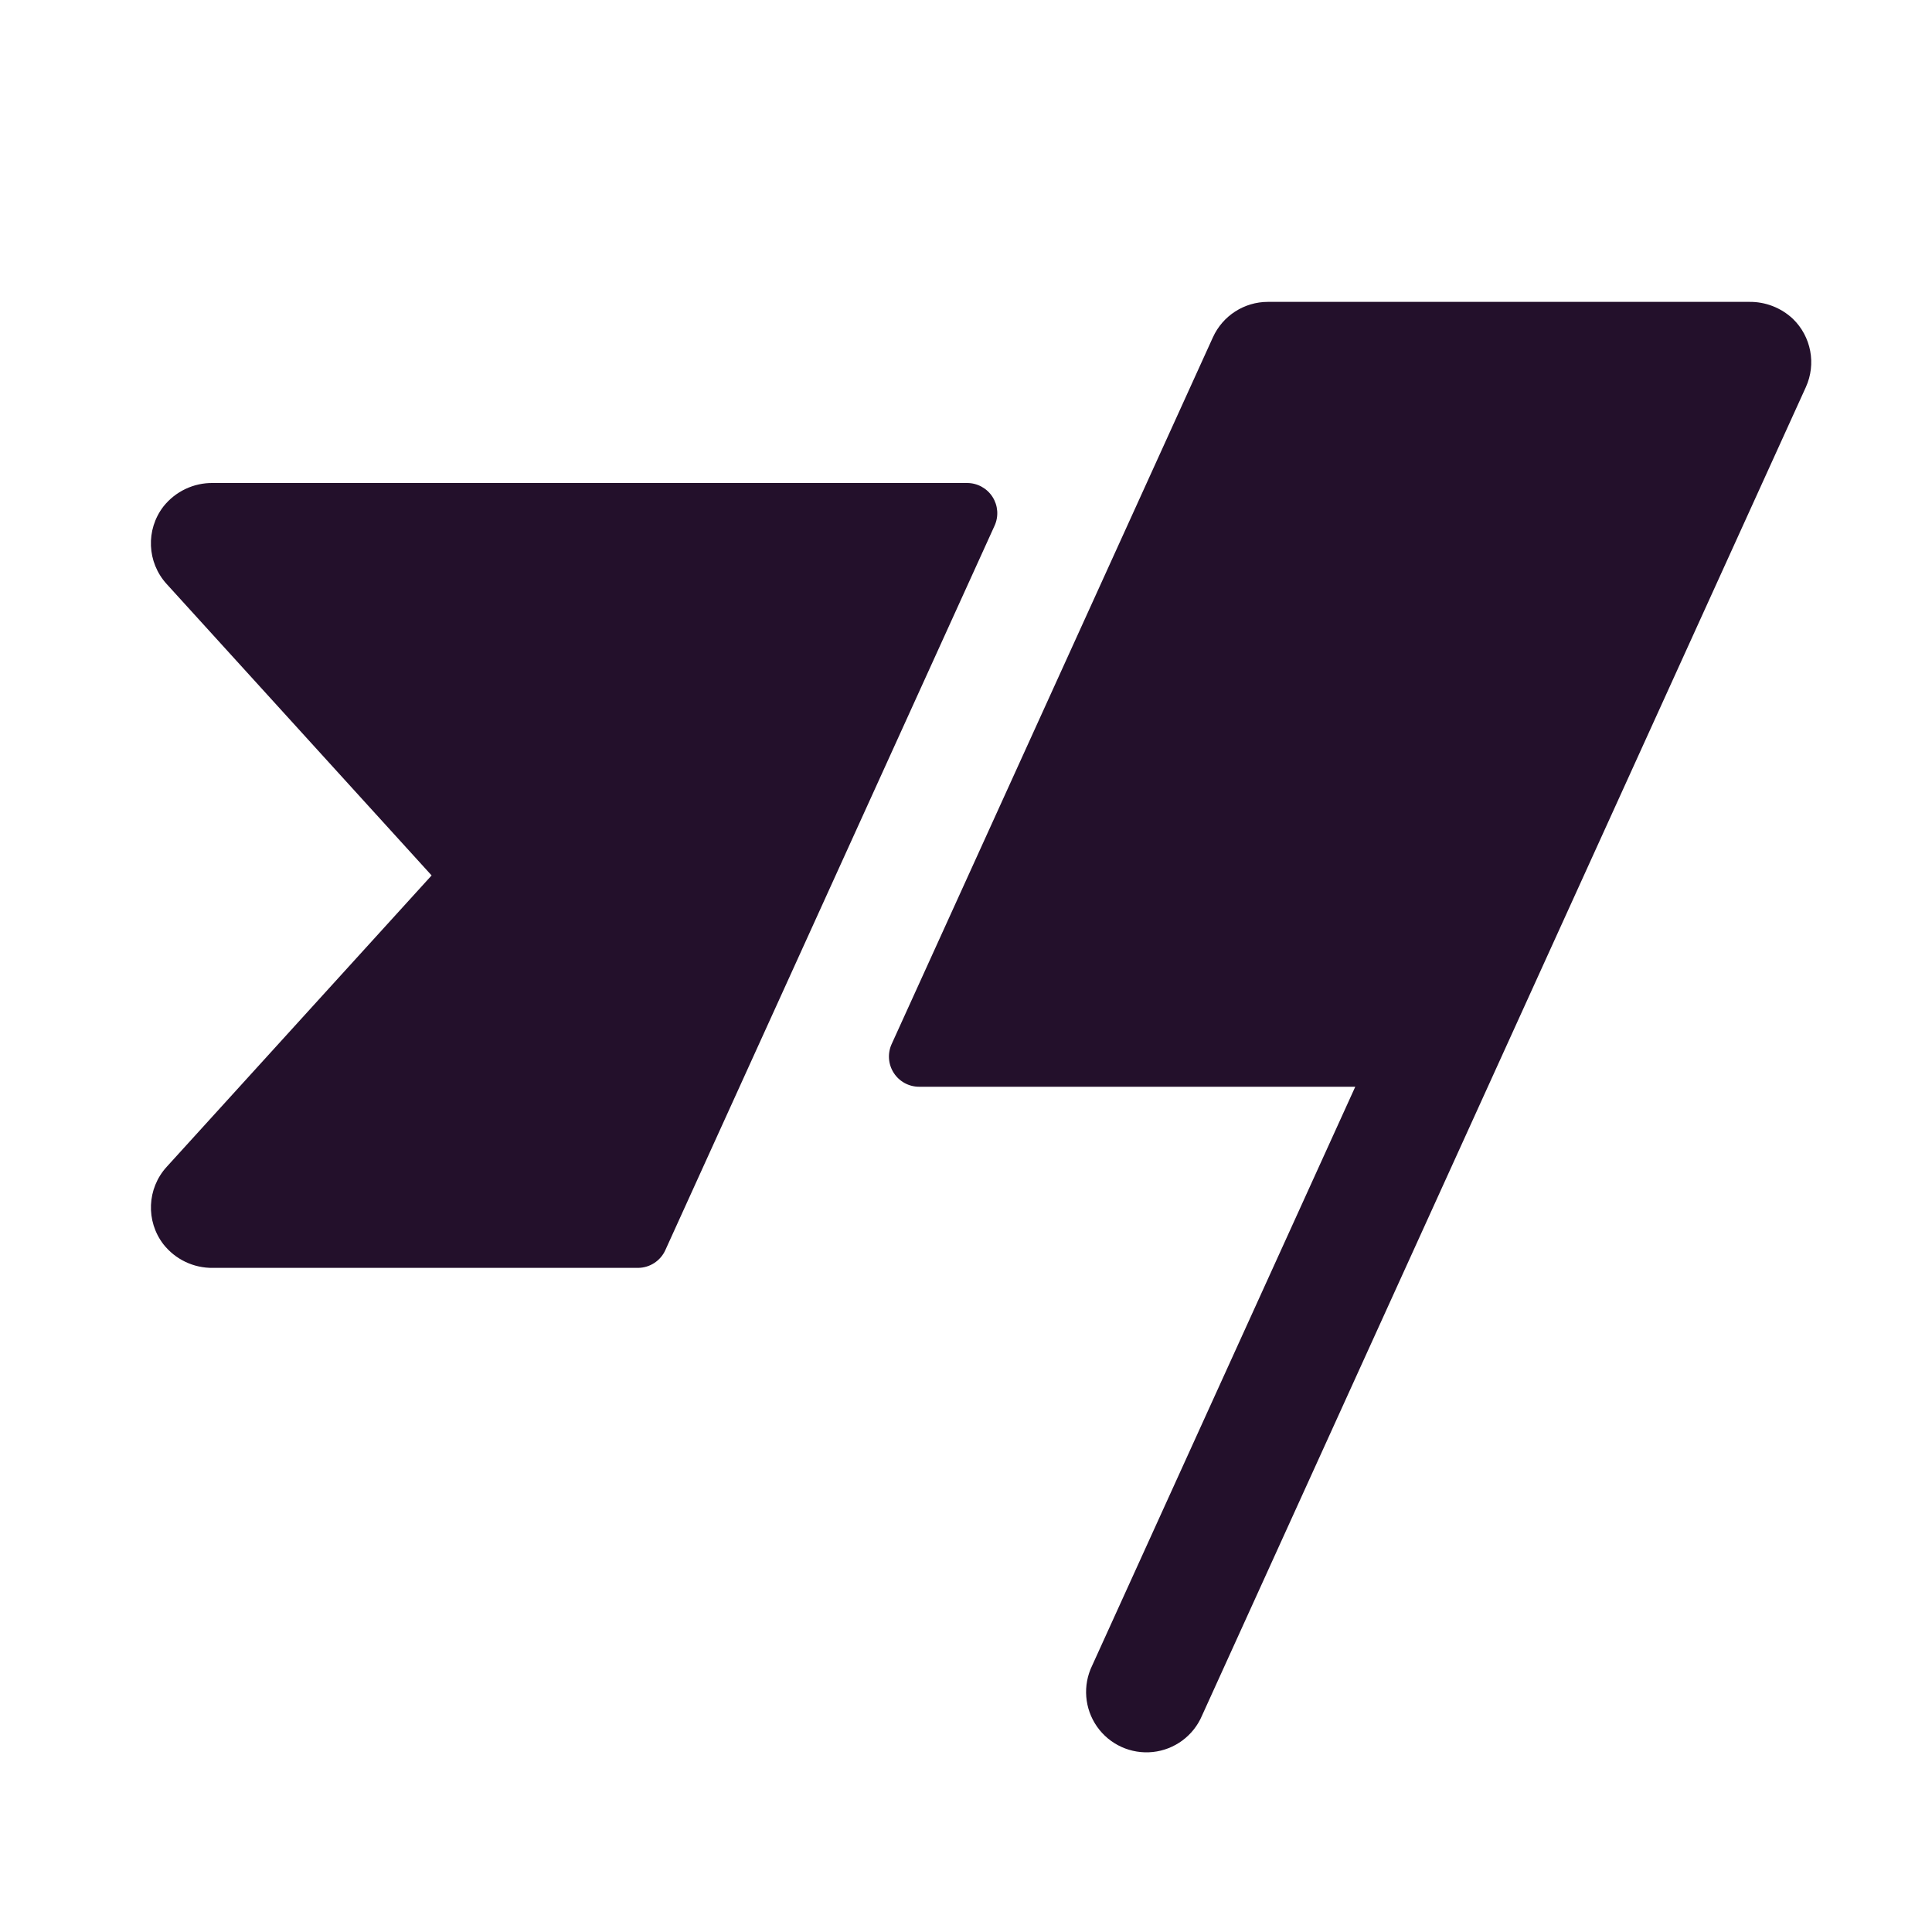
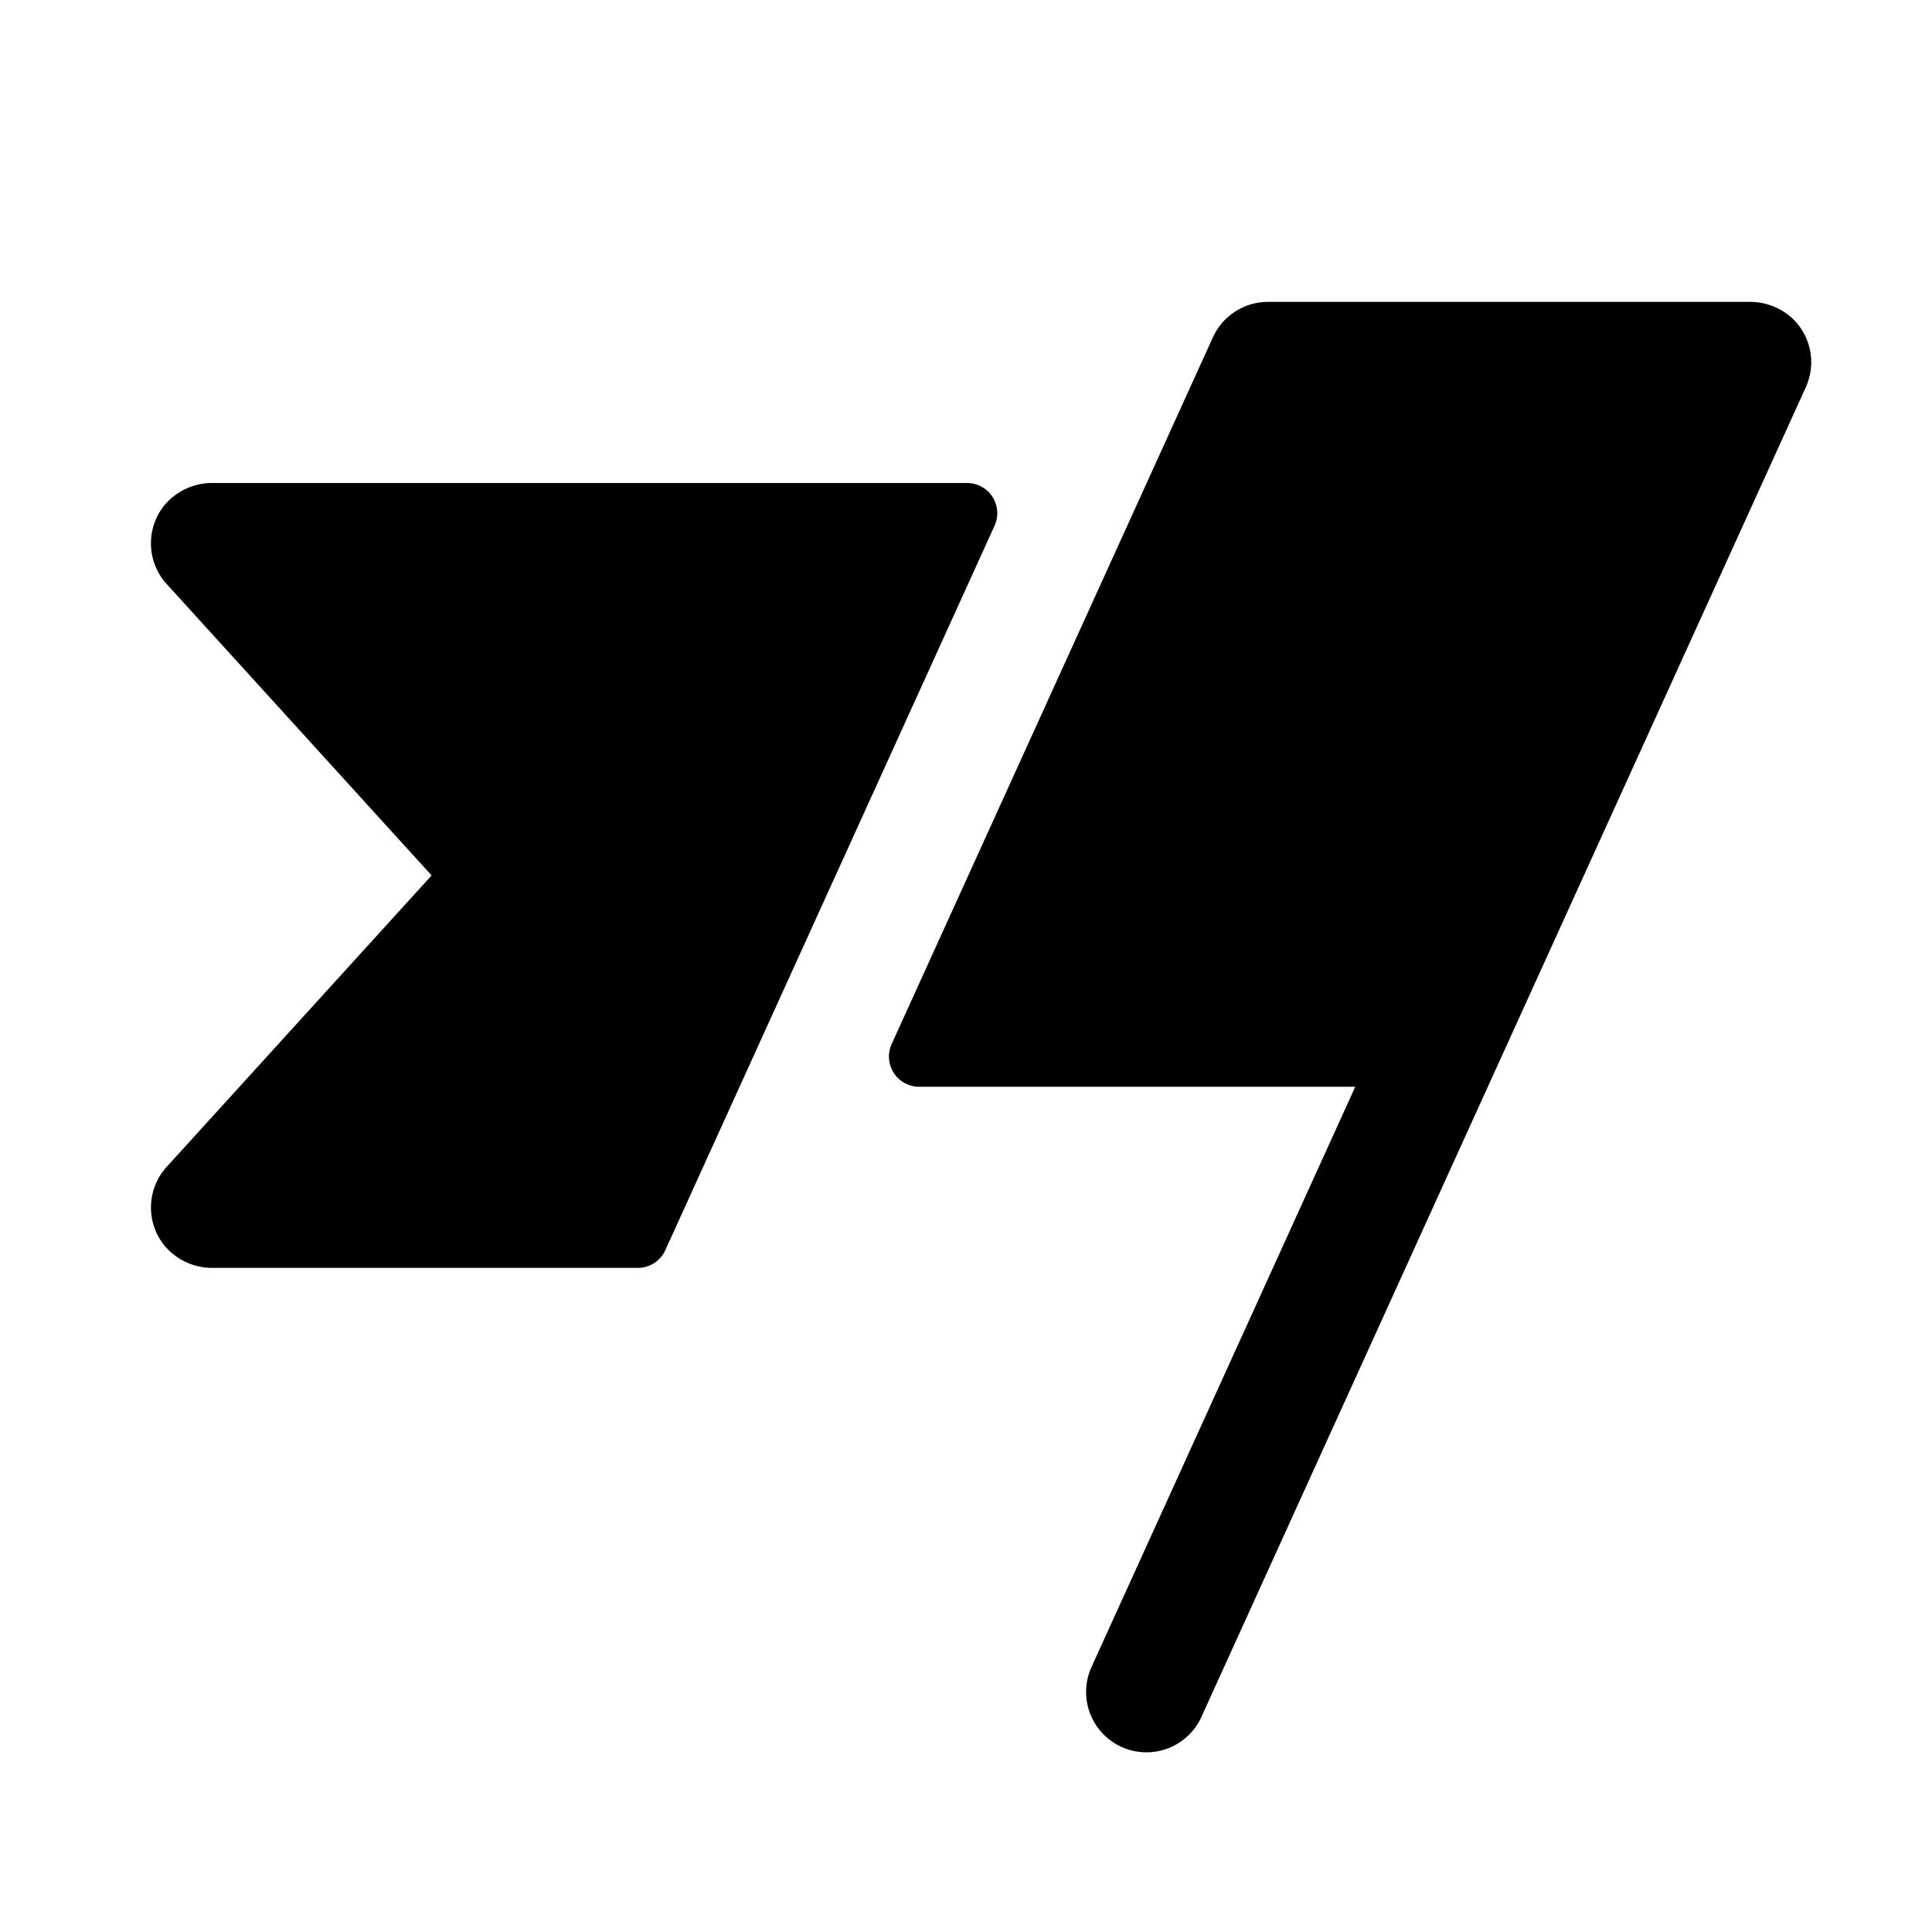
<svg xmlns="http://www.w3.org/2000/svg" viewBox="0 0 256 256">
  <rect width="256" height="256" fill="none" />
-   <path fill="#23102b" d="M131.79,69.65l-43.63,96A4,4,0,0,1,84.52,168H28.23a8.2,8.2,0,0,1-6.58-3.13,8,8,0,0,1,.43-10.25L57.19,116,22.08,77.38a8,8,0,0,1-.43-10.26A8.22,8.22,0,0,1,28.23,64h99.92A4,4,0,0,1,131.79,69.65ZM237.56,42.24A8.3,8.3,0,0,0,231.77,40H168a8,8,0,0,0-7.28,4.69l-42.57,93.65a4,4,0,0,0,3.64,5.66h57.79l-34.86,76.69a8,8,0,1,0,14.56,6.62l80-176A8,8,0,0,0,237.56,42.24Z" />
+   <path d="M131.79,69.65l-43.63,96A4,4,0,0,1,84.52,168H28.23a8.2,8.2,0,0,1-6.58-3.13,8,8,0,0,1,.43-10.25L57.19,116,22.08,77.38a8,8,0,0,1-.43-10.26A8.22,8.22,0,0,1,28.23,64h99.92A4,4,0,0,1,131.79,69.65ZM237.56,42.24A8.3,8.3,0,0,0,231.77,40H168a8,8,0,0,0-7.28,4.69l-42.57,93.65a4,4,0,0,0,3.64,5.66h57.79l-34.86,76.69a8,8,0,1,0,14.56,6.62l80-176A8,8,0,0,0,237.56,42.24Z" />
</svg>
